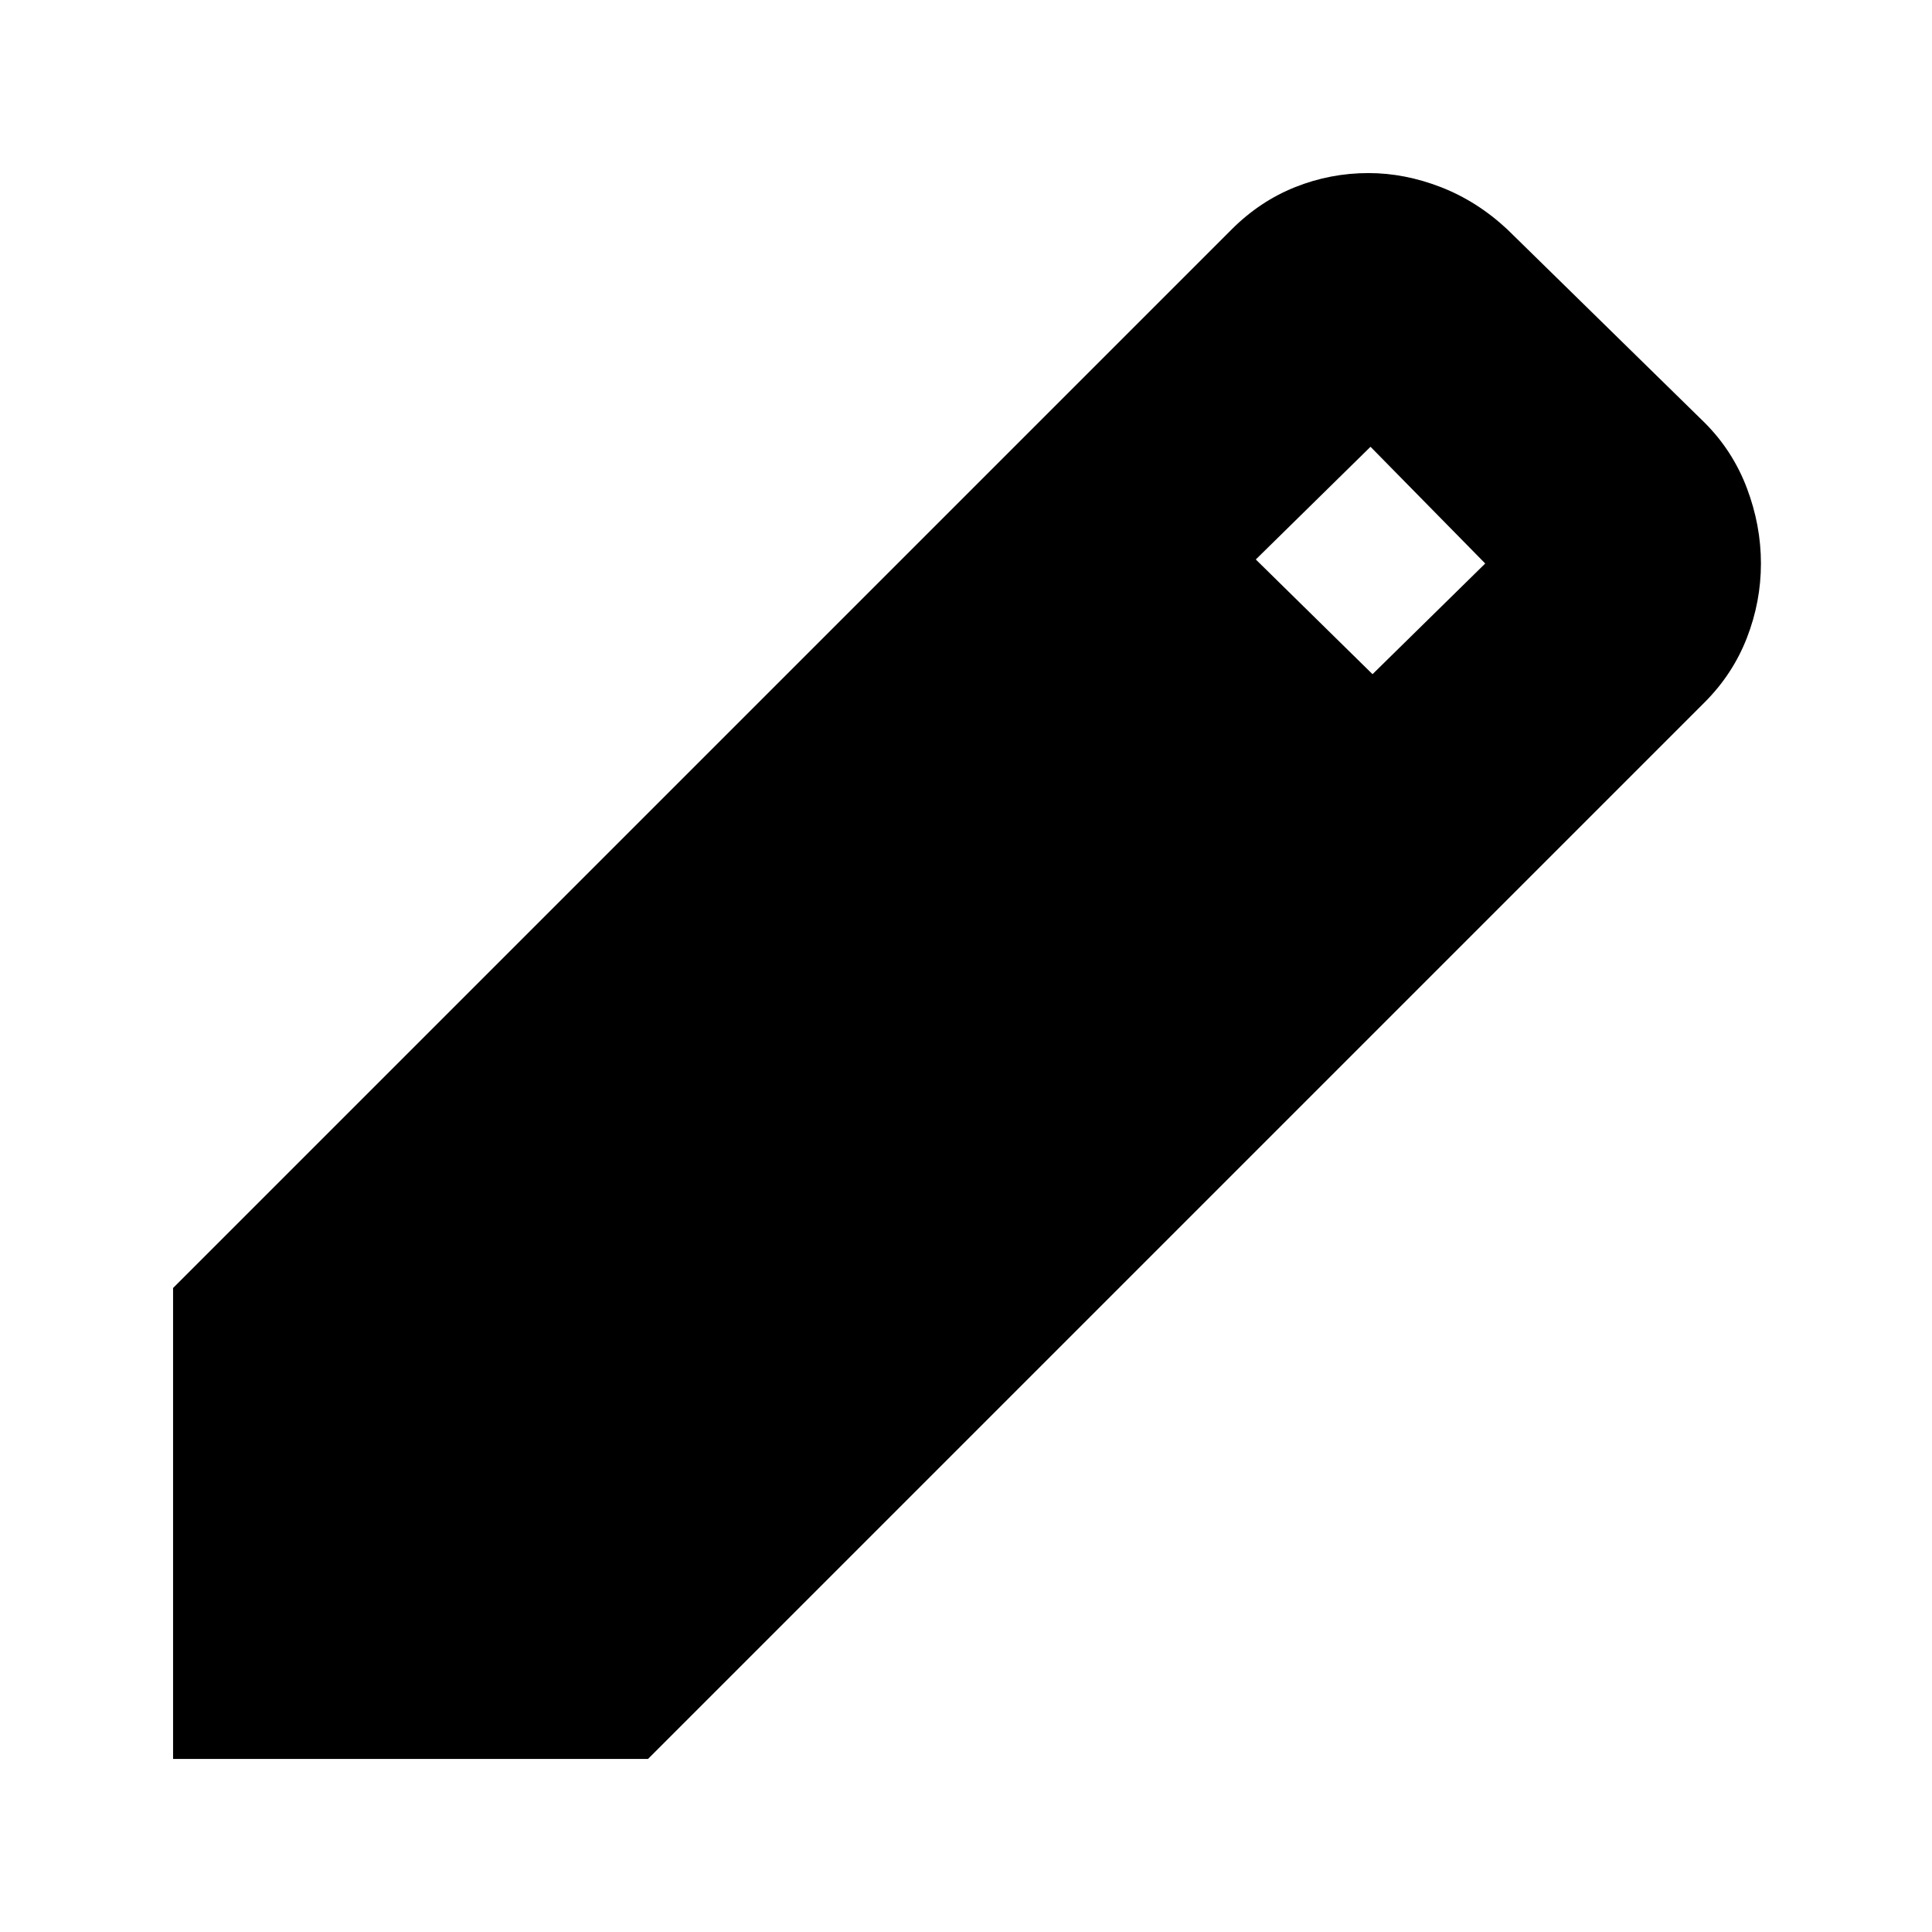
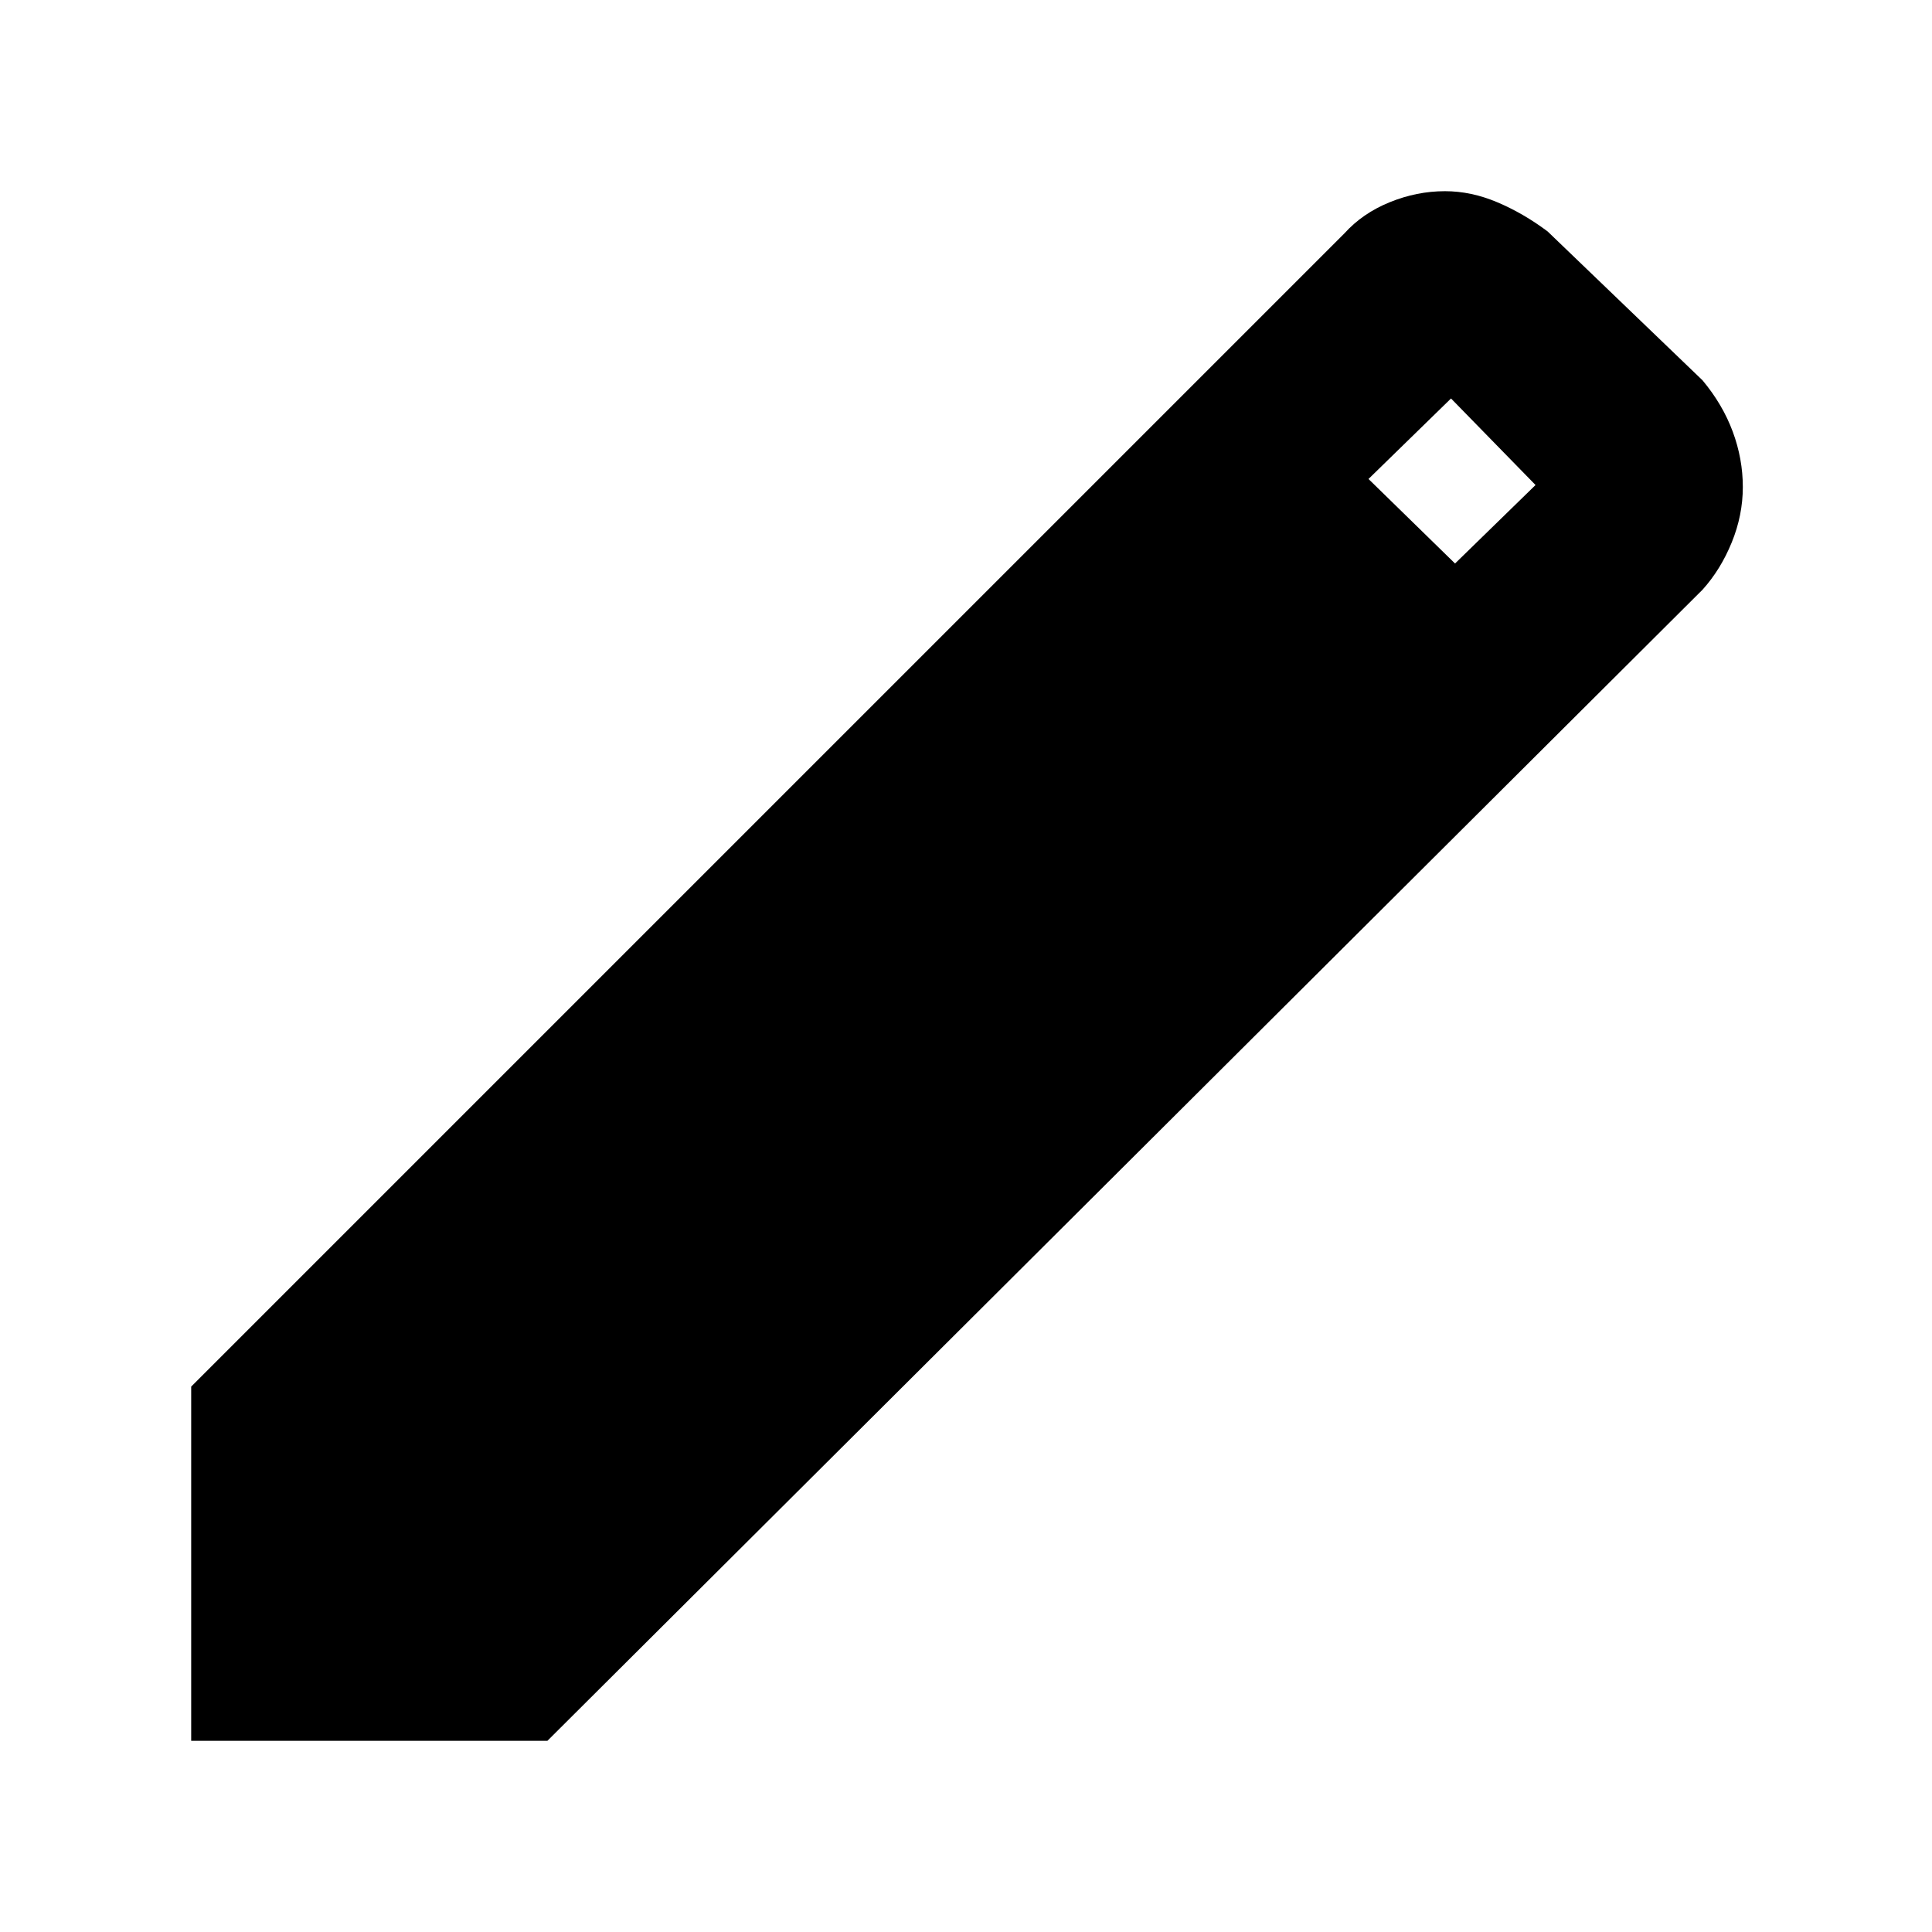
<svg xmlns="http://www.w3.org/2000/svg" height="24" viewBox="0 -960 960 960" width="24">
-   <path fill="currentColor" d="M86-86v-234l526-526q14-14 31.5-21t36.5-7q18 0 36 7t33 21l98 96q14 14 21 32.5t7 37.5q0 19-7 37t-21 32L322-86H86Zm596-539 56-55-57-58-57 56 58 57Z" />
+   <path fill="currentColor" d="M95-95v-176l573-573q9-10 22.5-15.5T718-865q13 0 26 5.5t25 14.5l77 74q10 12 15 25.5t5 27.5q0 14-5.5 27.5T846-667L272-95H95Zm628-585 40-39-42-43-41 40 43 42Z" />
</svg>
